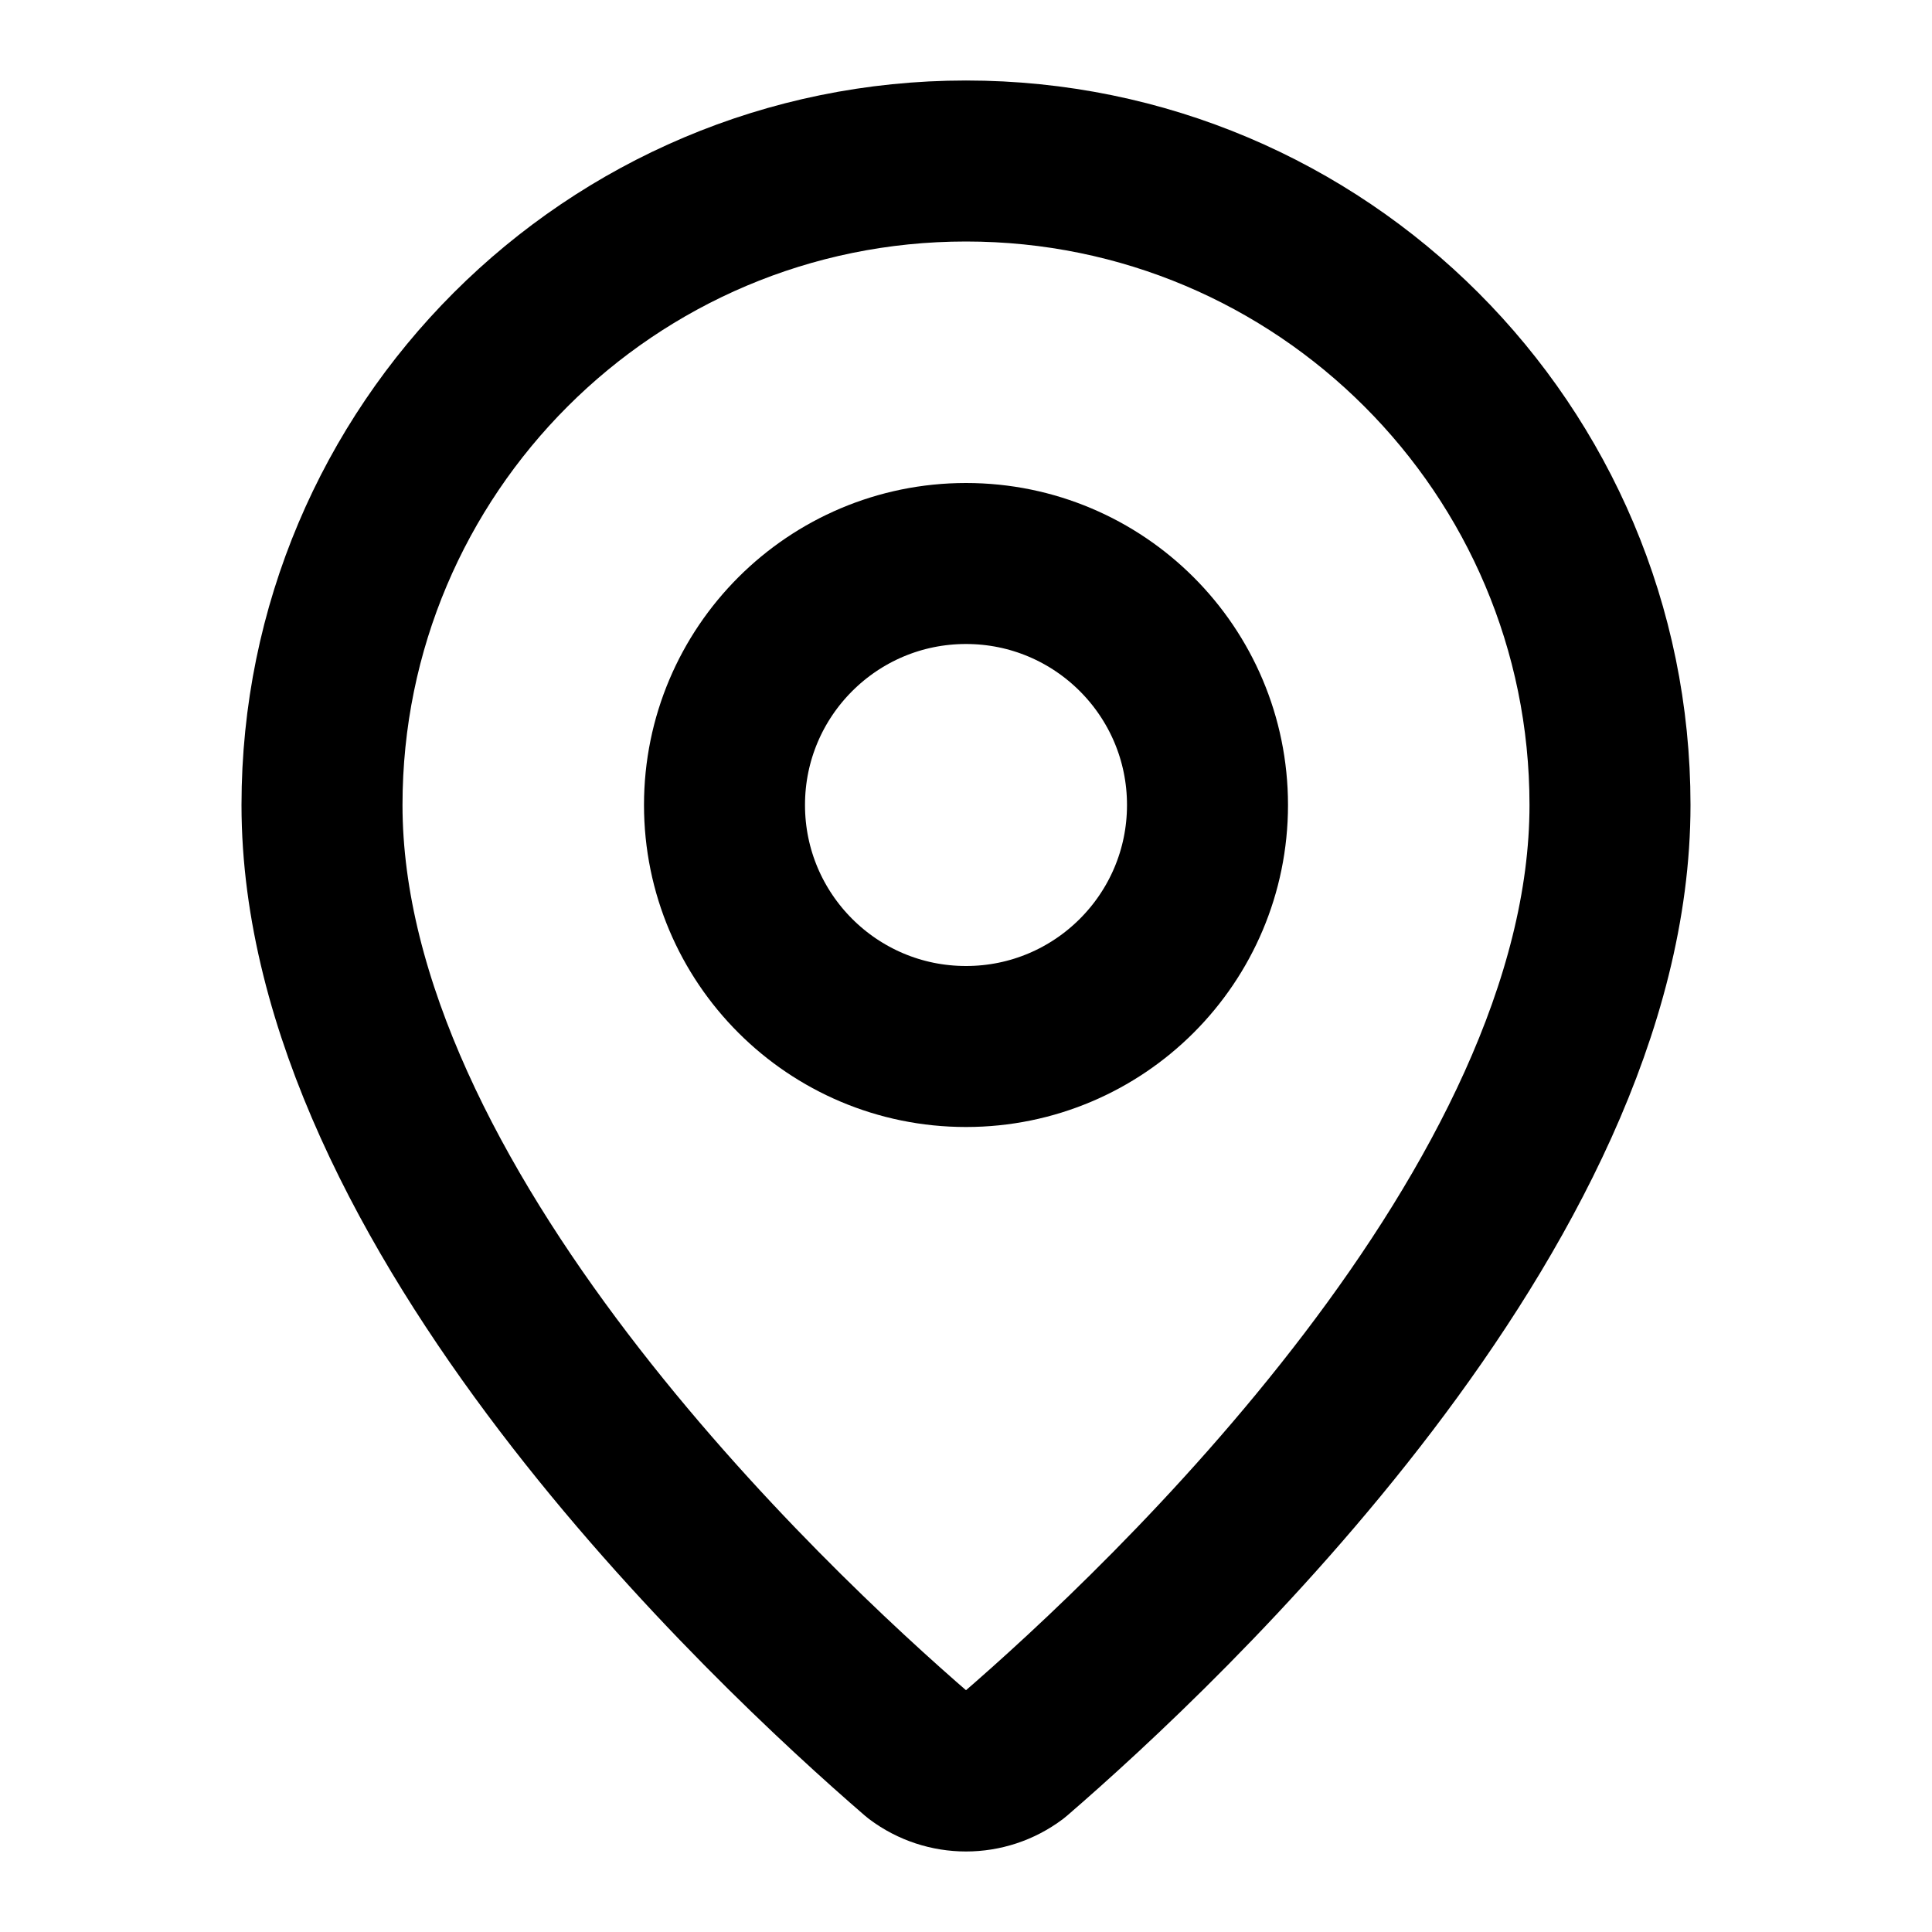
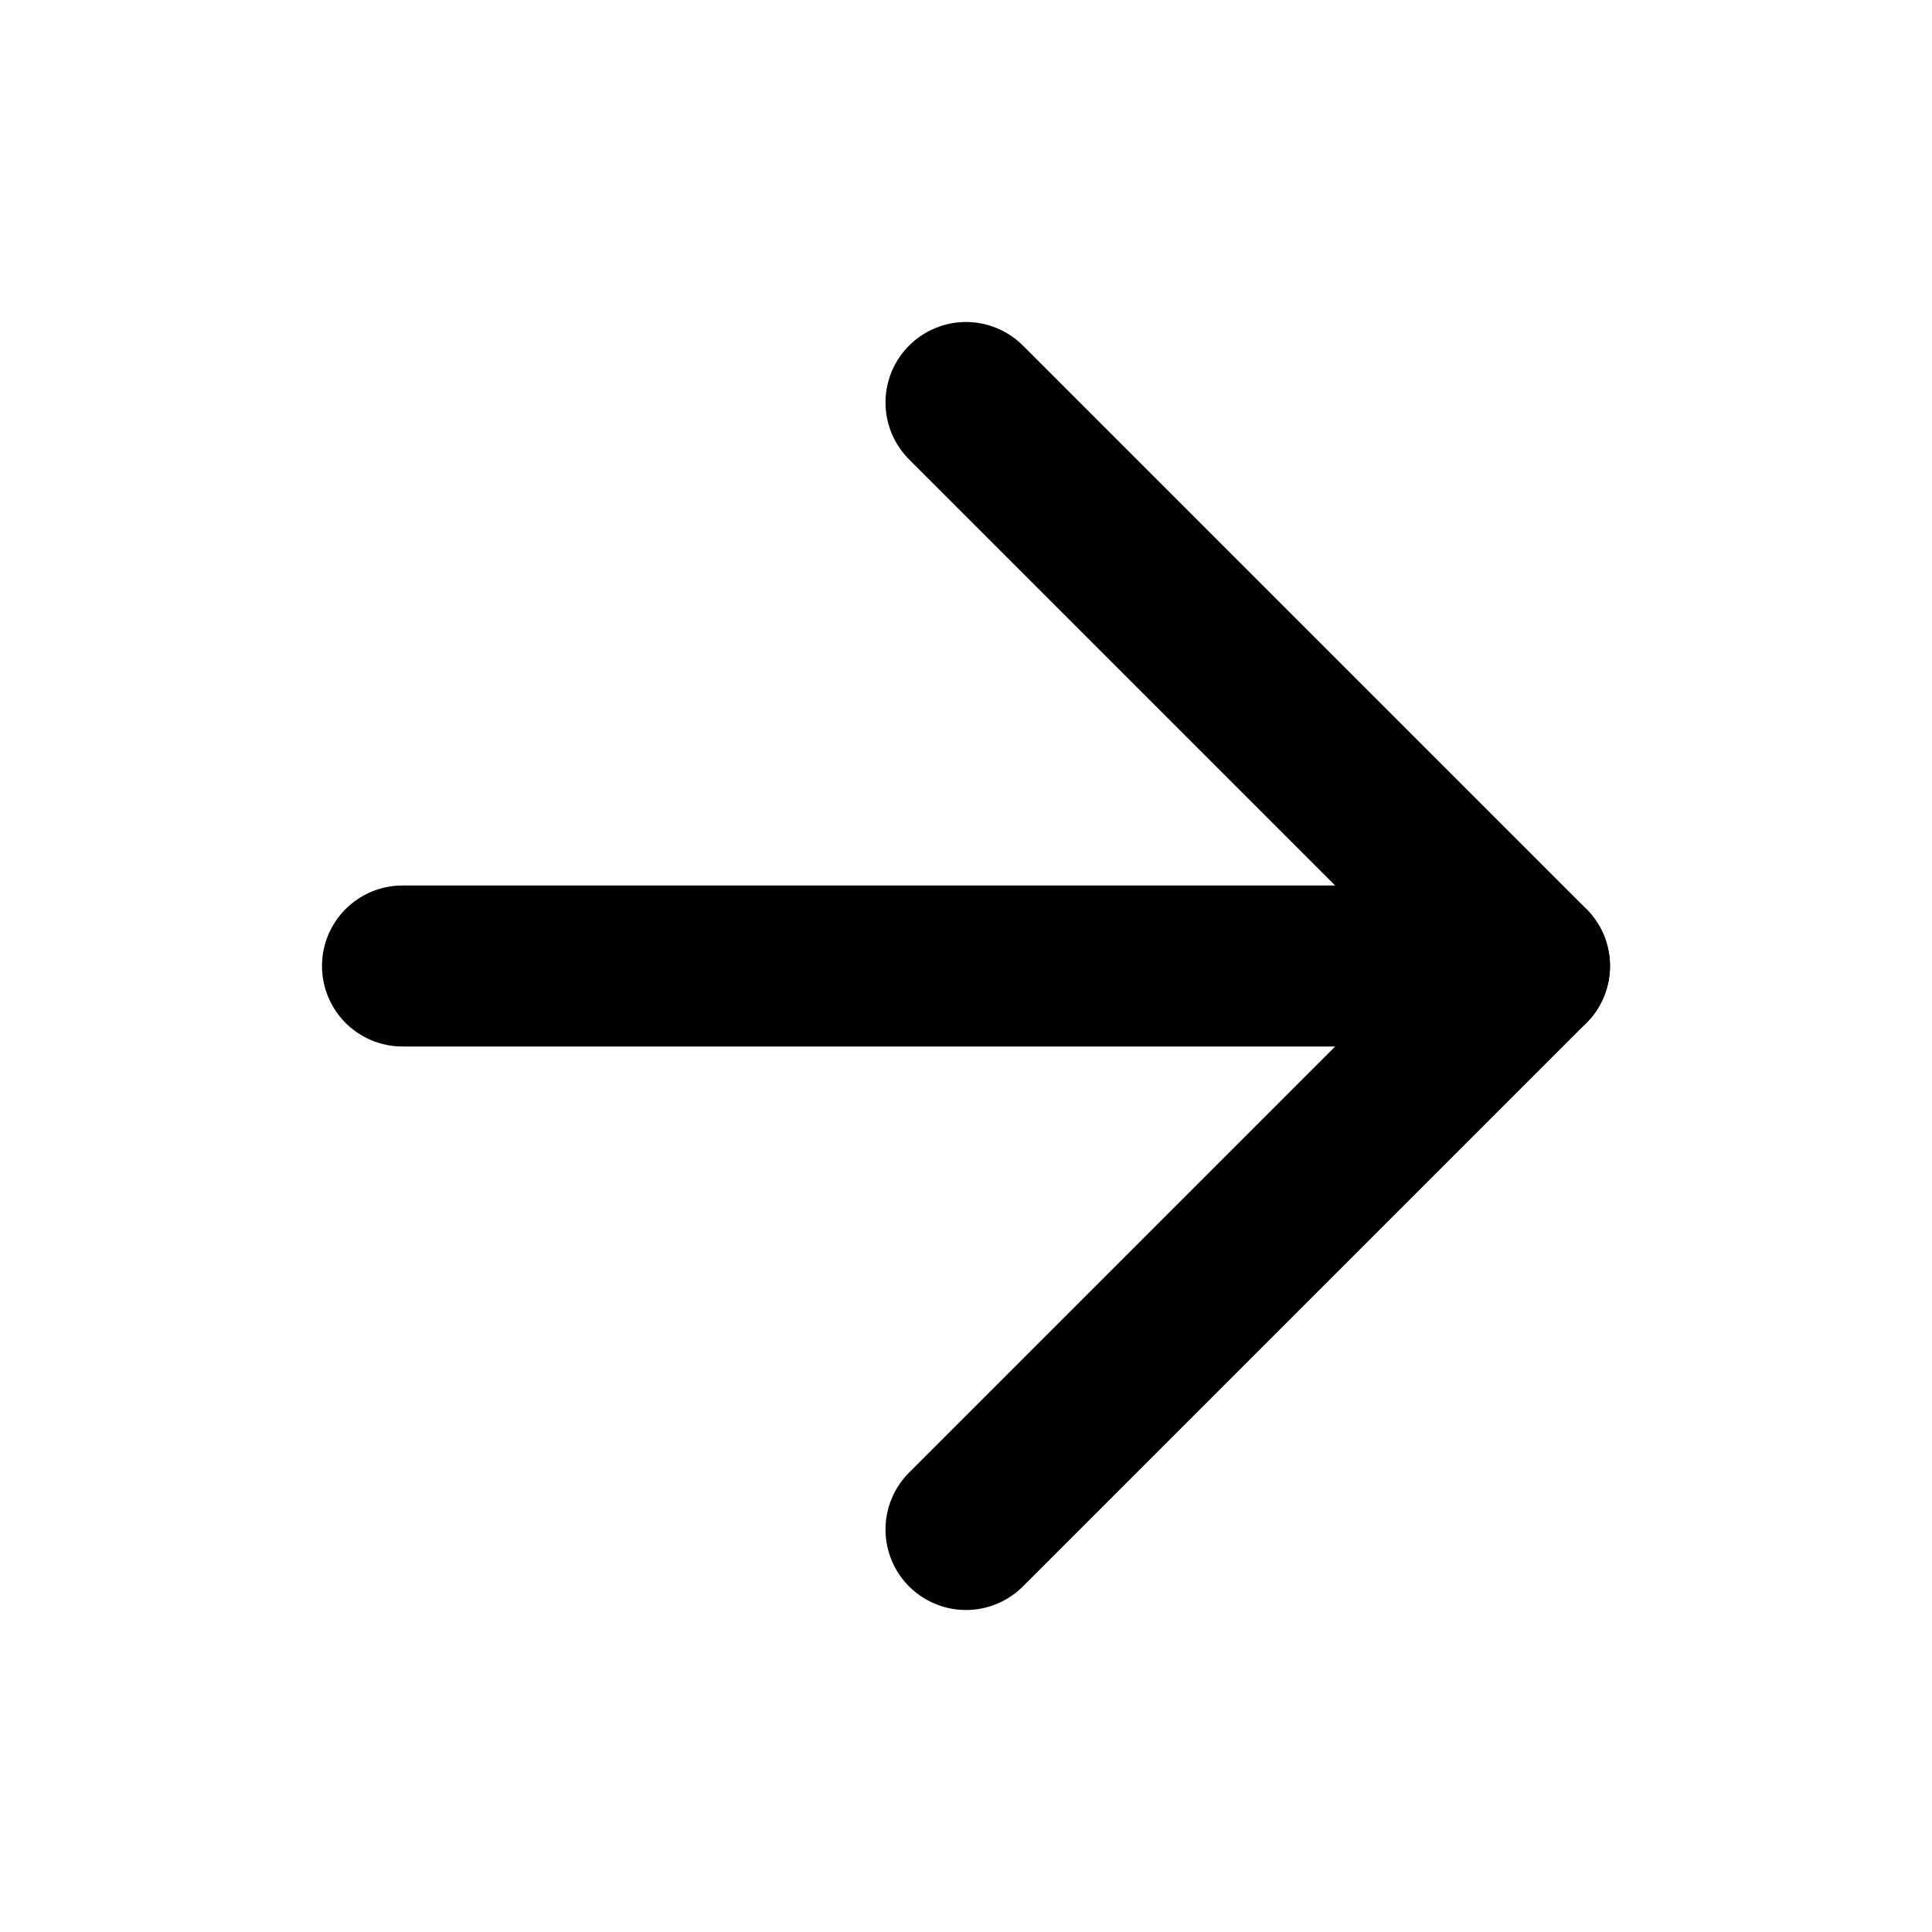
- <svg xmlns="http://www.w3.org/2000/svg" class="lucide lucide-map-pin" width="24" height="24" viewBox="0 0 24 24" fill="none" stroke="currentColor" stroke-width="2" stroke-linecap="round" stroke-linejoin="round">
-   <path d="M20 10c0 4.993-5.539 10.193-7.399 11.799a1 1 0 0 1-1.202 0C9.539 20.193 4 14.993 4 10a8 8 0 0 1 16 0" />
-   <circle cx="12" cy="10" r="3" />
+ <svg xmlns="http://www.w3.org/2000/svg" class="lucide lucide-arrow-right" width="24" height="24" viewBox="0 0 24 24" fill="none" stroke="currentColor" stroke-width="2" stroke-linecap="round" stroke-linejoin="round">
+   <path d="M5 12h14" />
+   <path d="m12 5 7 7-7 7" />
</svg>
